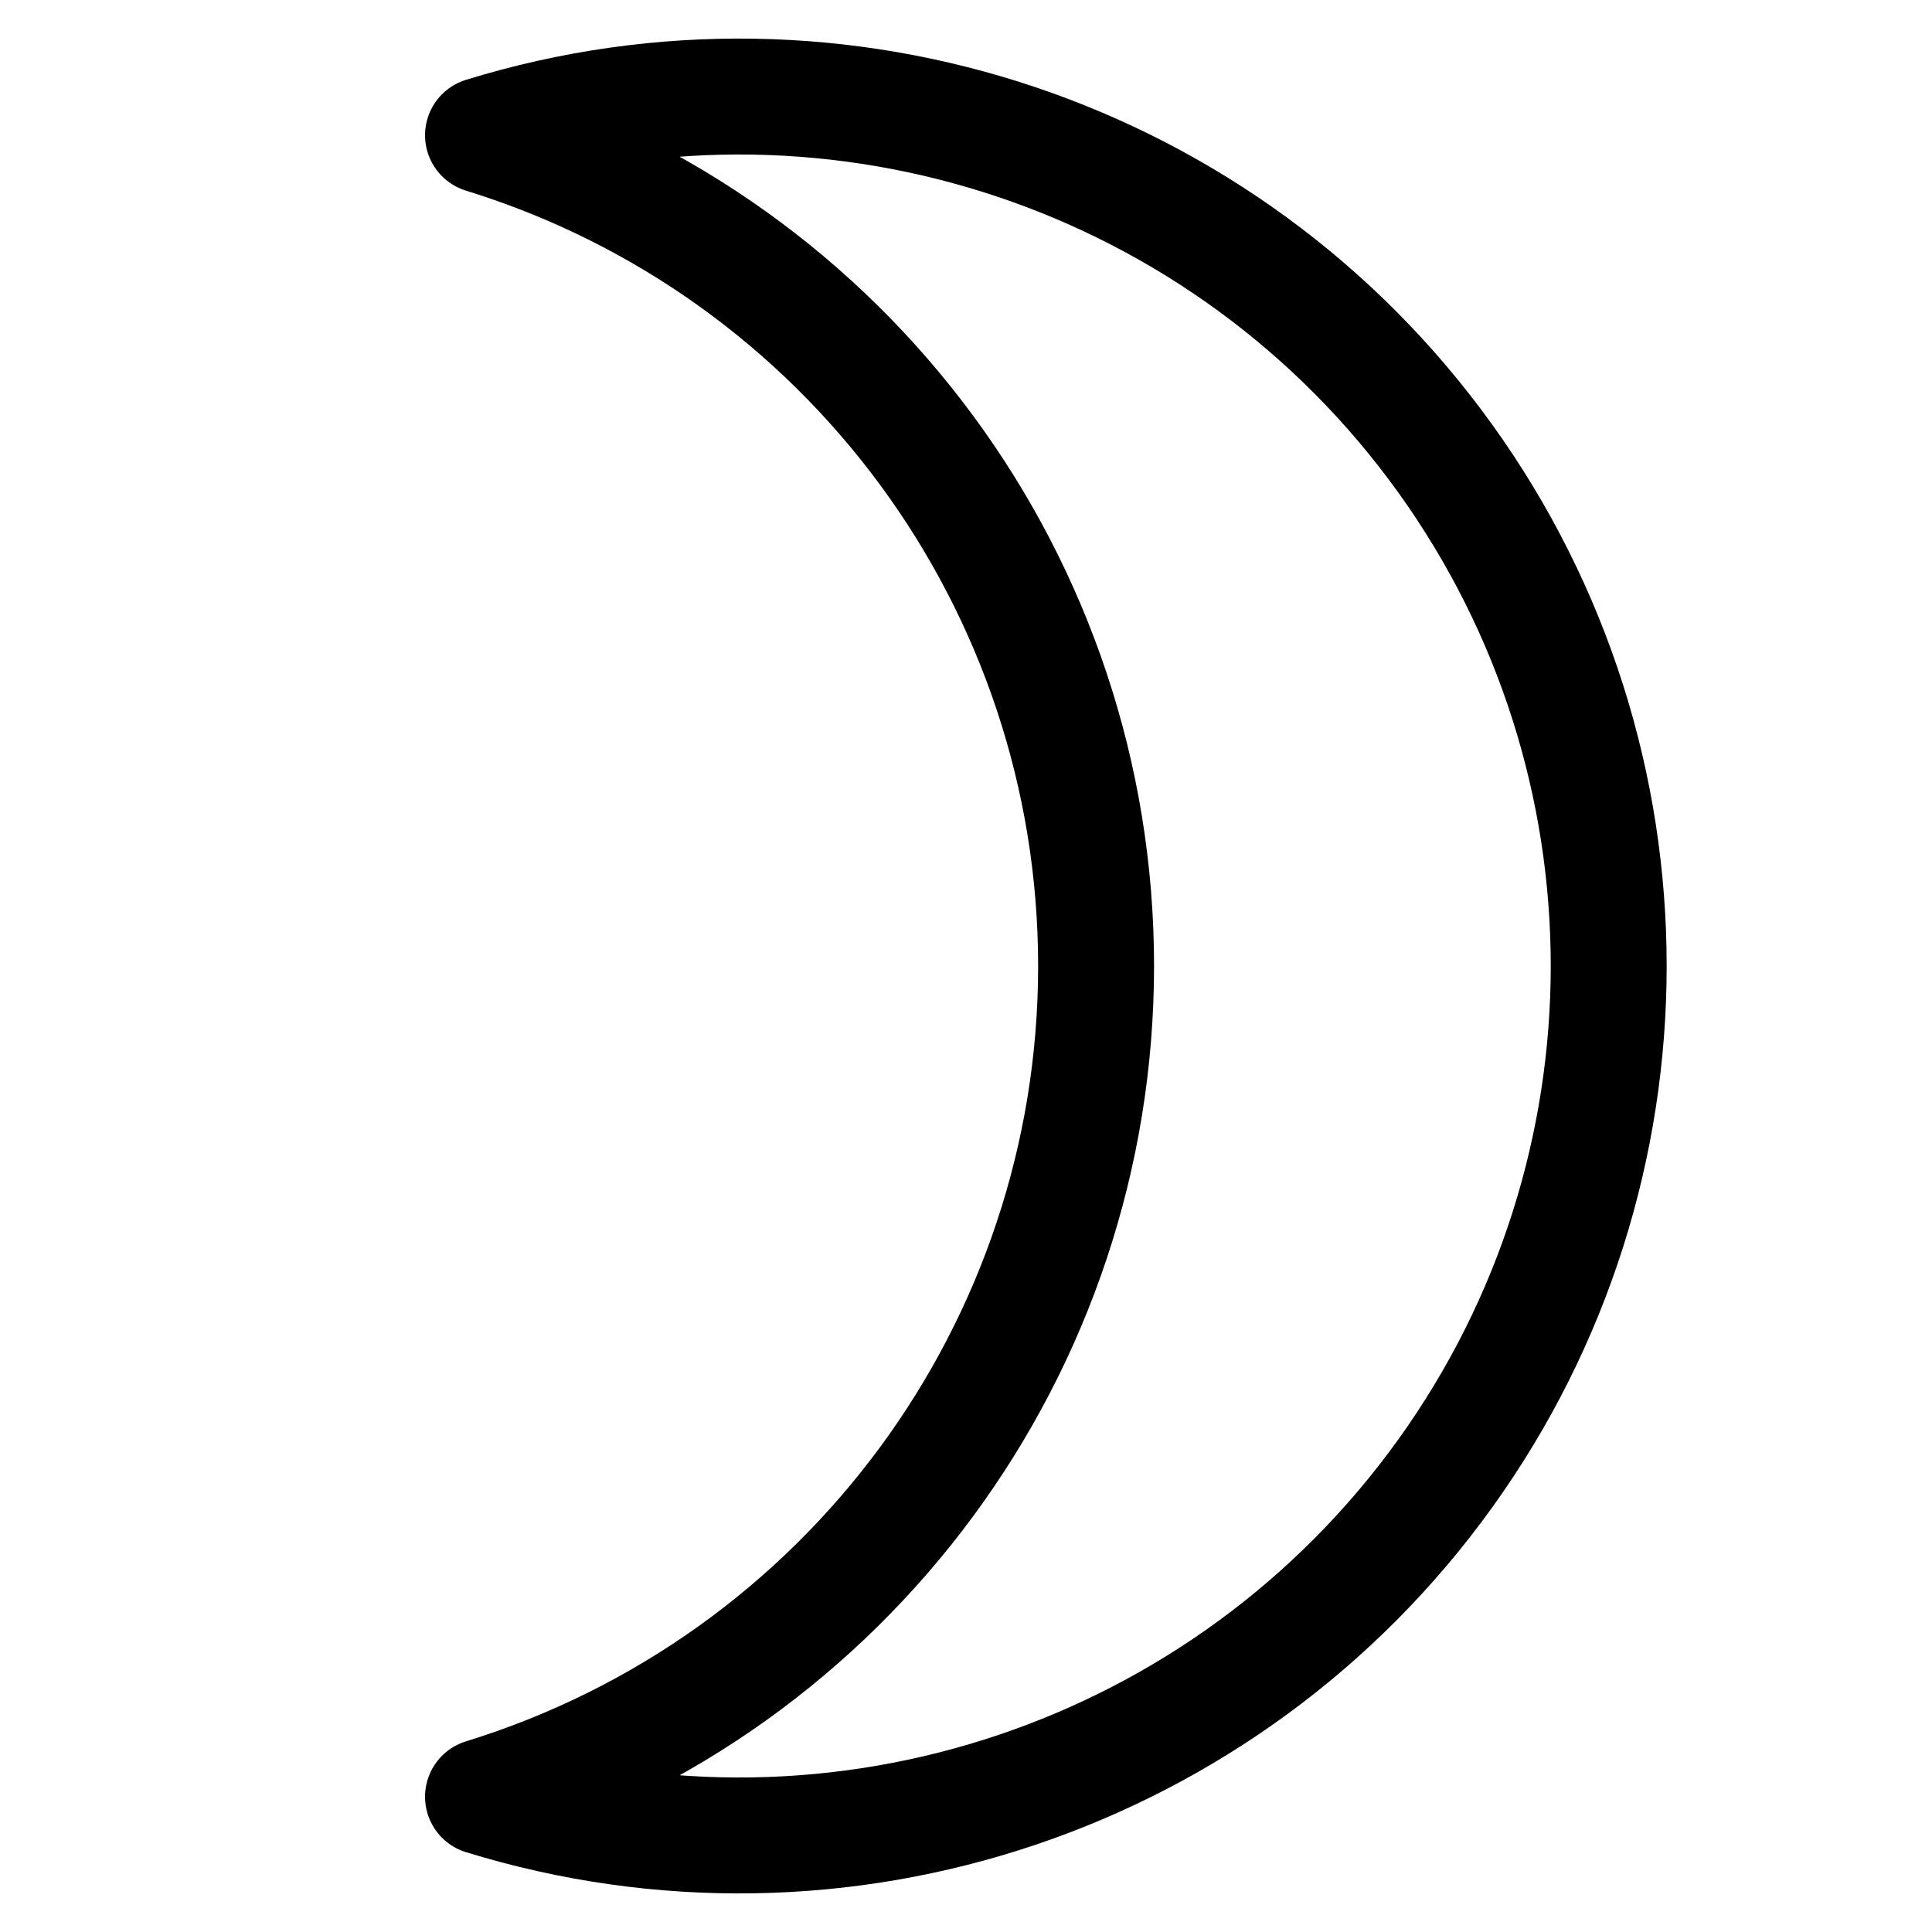
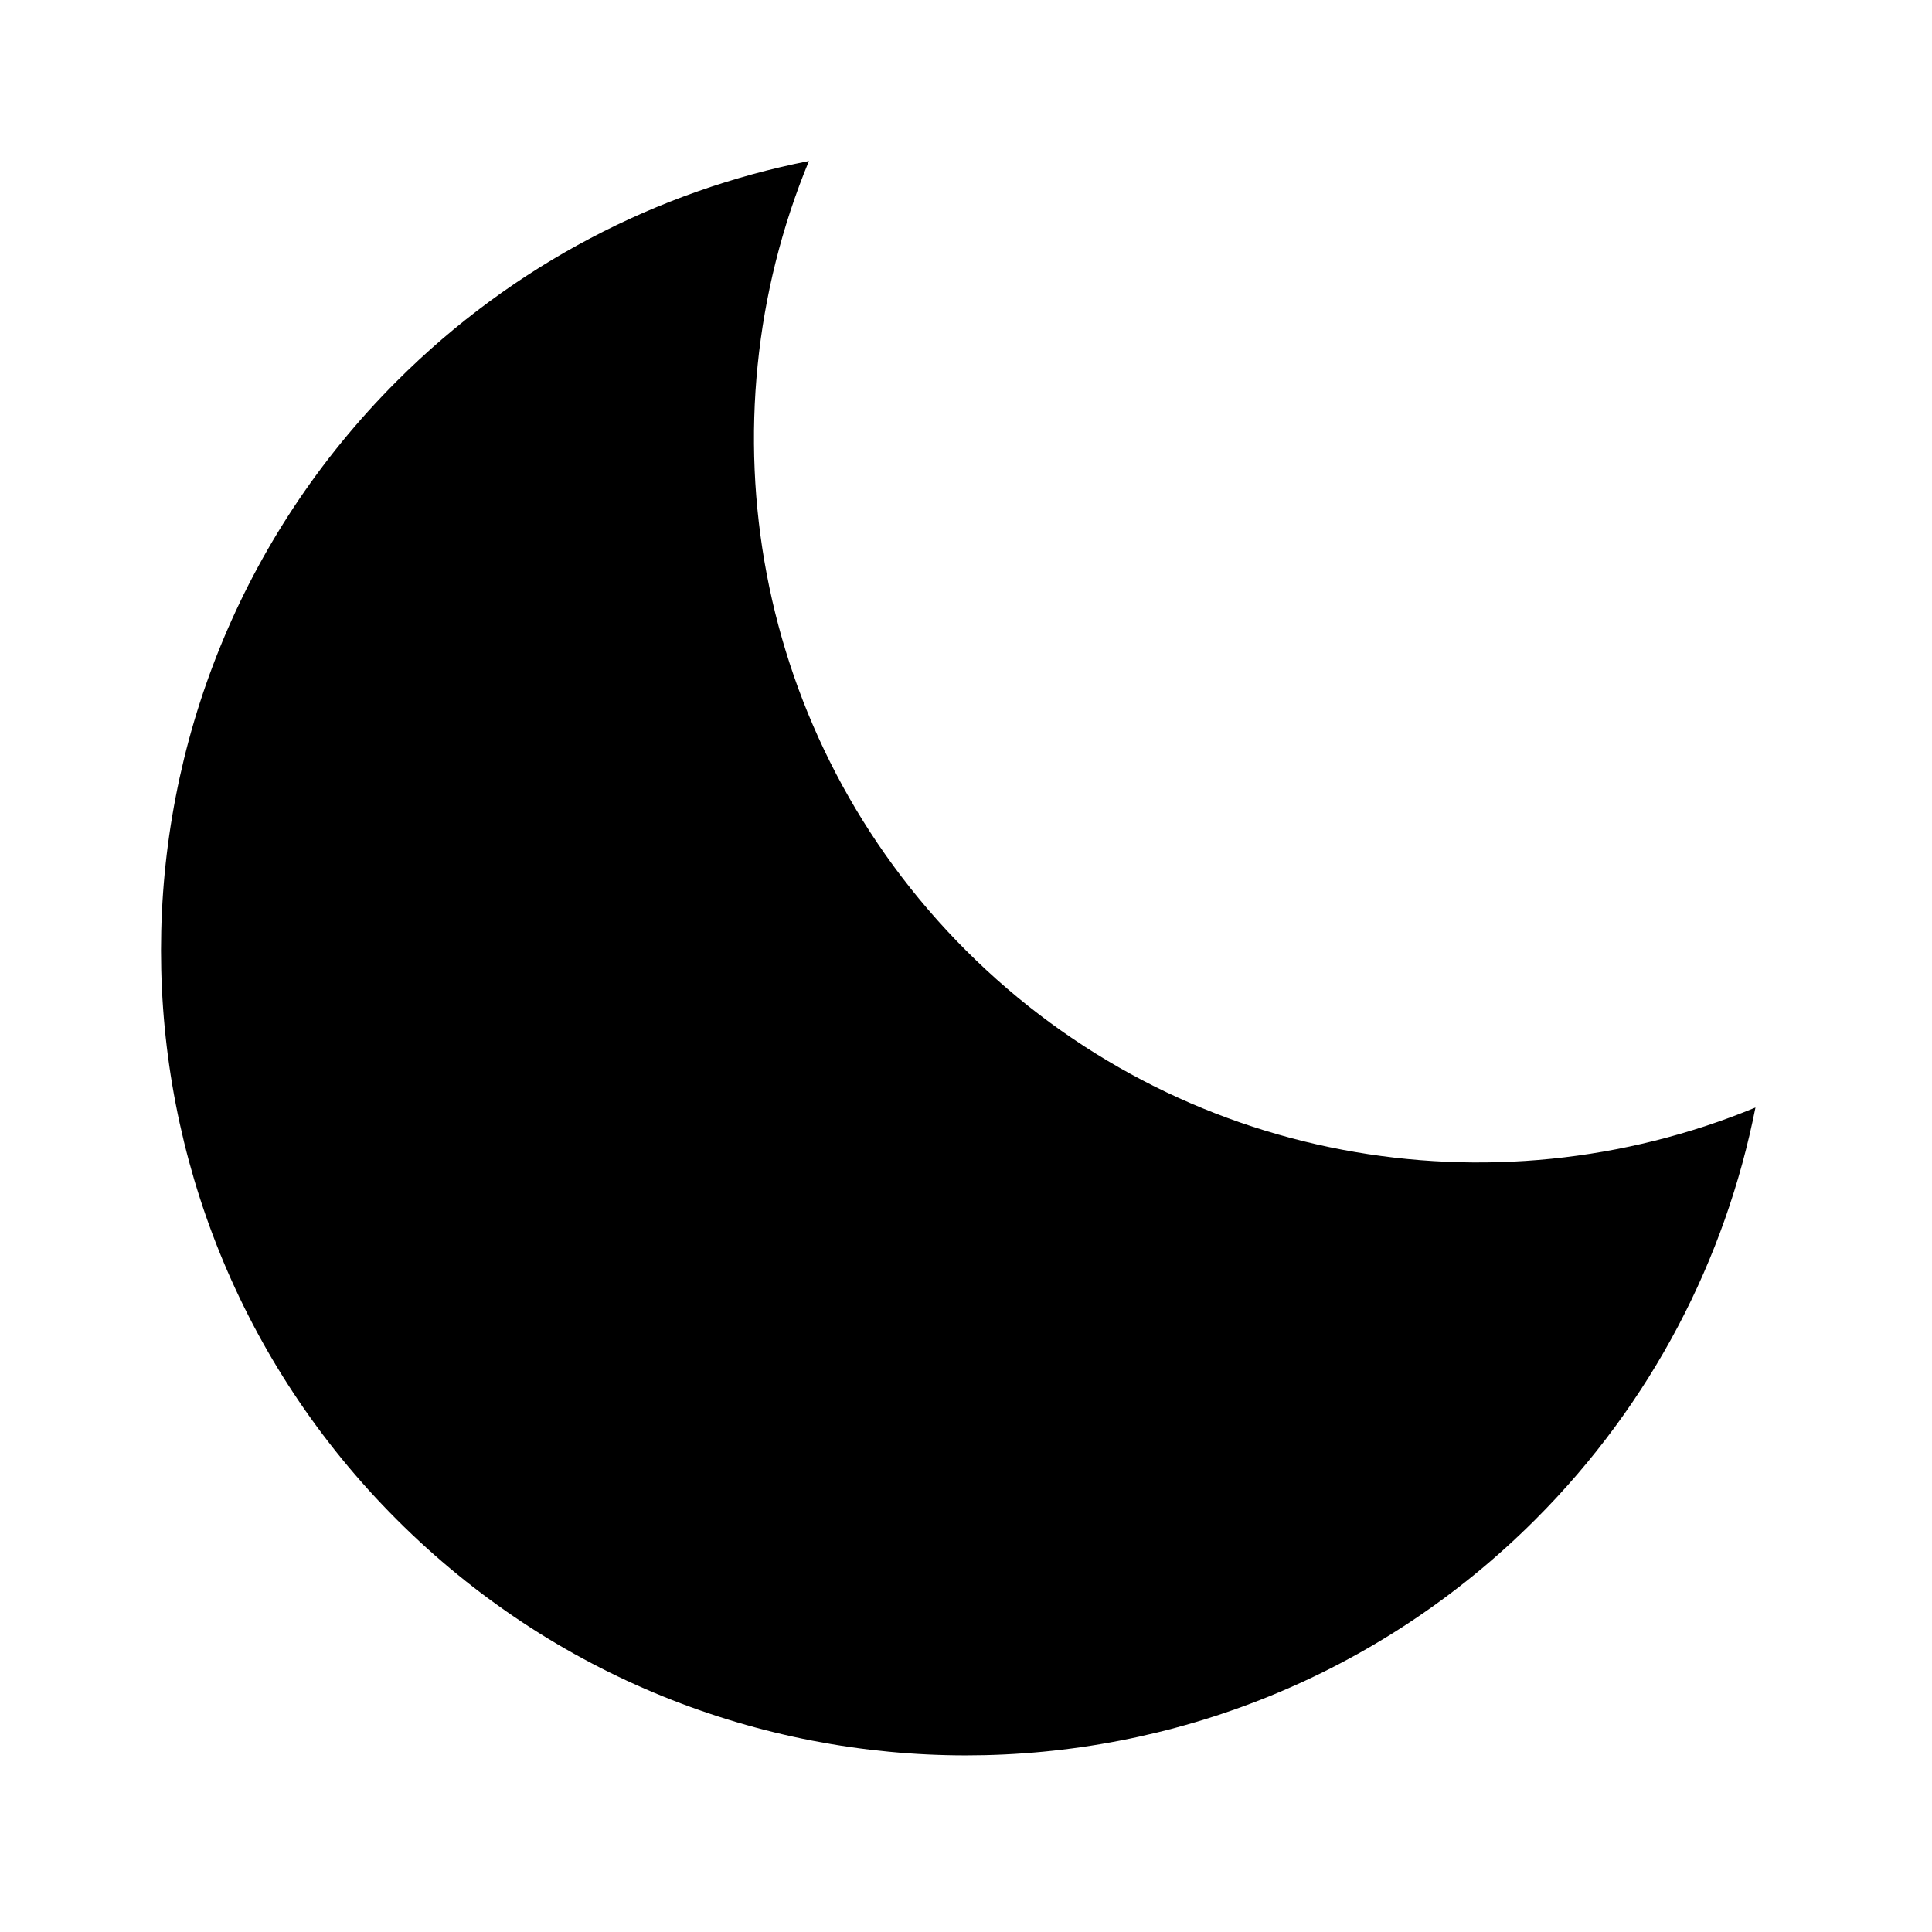
- <svg xmlns="http://www.w3.org/2000/svg" version="1.1" width="50px" height="50px" viewBox="0 0 50 50">
-   <defs>
-     <style type="text/css">
-       #crescent {
-         fill: none;
-         stroke: black;
-         stroke-width: 3;
-         stroke-linejoin: round;
-       }
-     </style>
-   </defs>
-   <path id="crescent" d="    M 12.5,3.5     a 22.5,22.5 0 0,1 0,43     a 22.5,22.5 0 1,0 0,-43 z" />
+ <svg xmlns="http://www.w3.org/2000/svg" width="24" height="24" viewBox="0 0 24 24">
+   <path d="M12,11.807C9.349,9.155,8.7,5.261,10.049,2c-1.875,0.37-3.666,1.281-5.12,2.735c-3.905,3.905-3.905,10.237,0,14.142 c3.906,3.906,10.237,3.905,14.143,0c1.454-1.454,2.364-3.244,2.735-5.119C18.545,15.106,14.651,14.458,12,11.807z" />
</svg>
